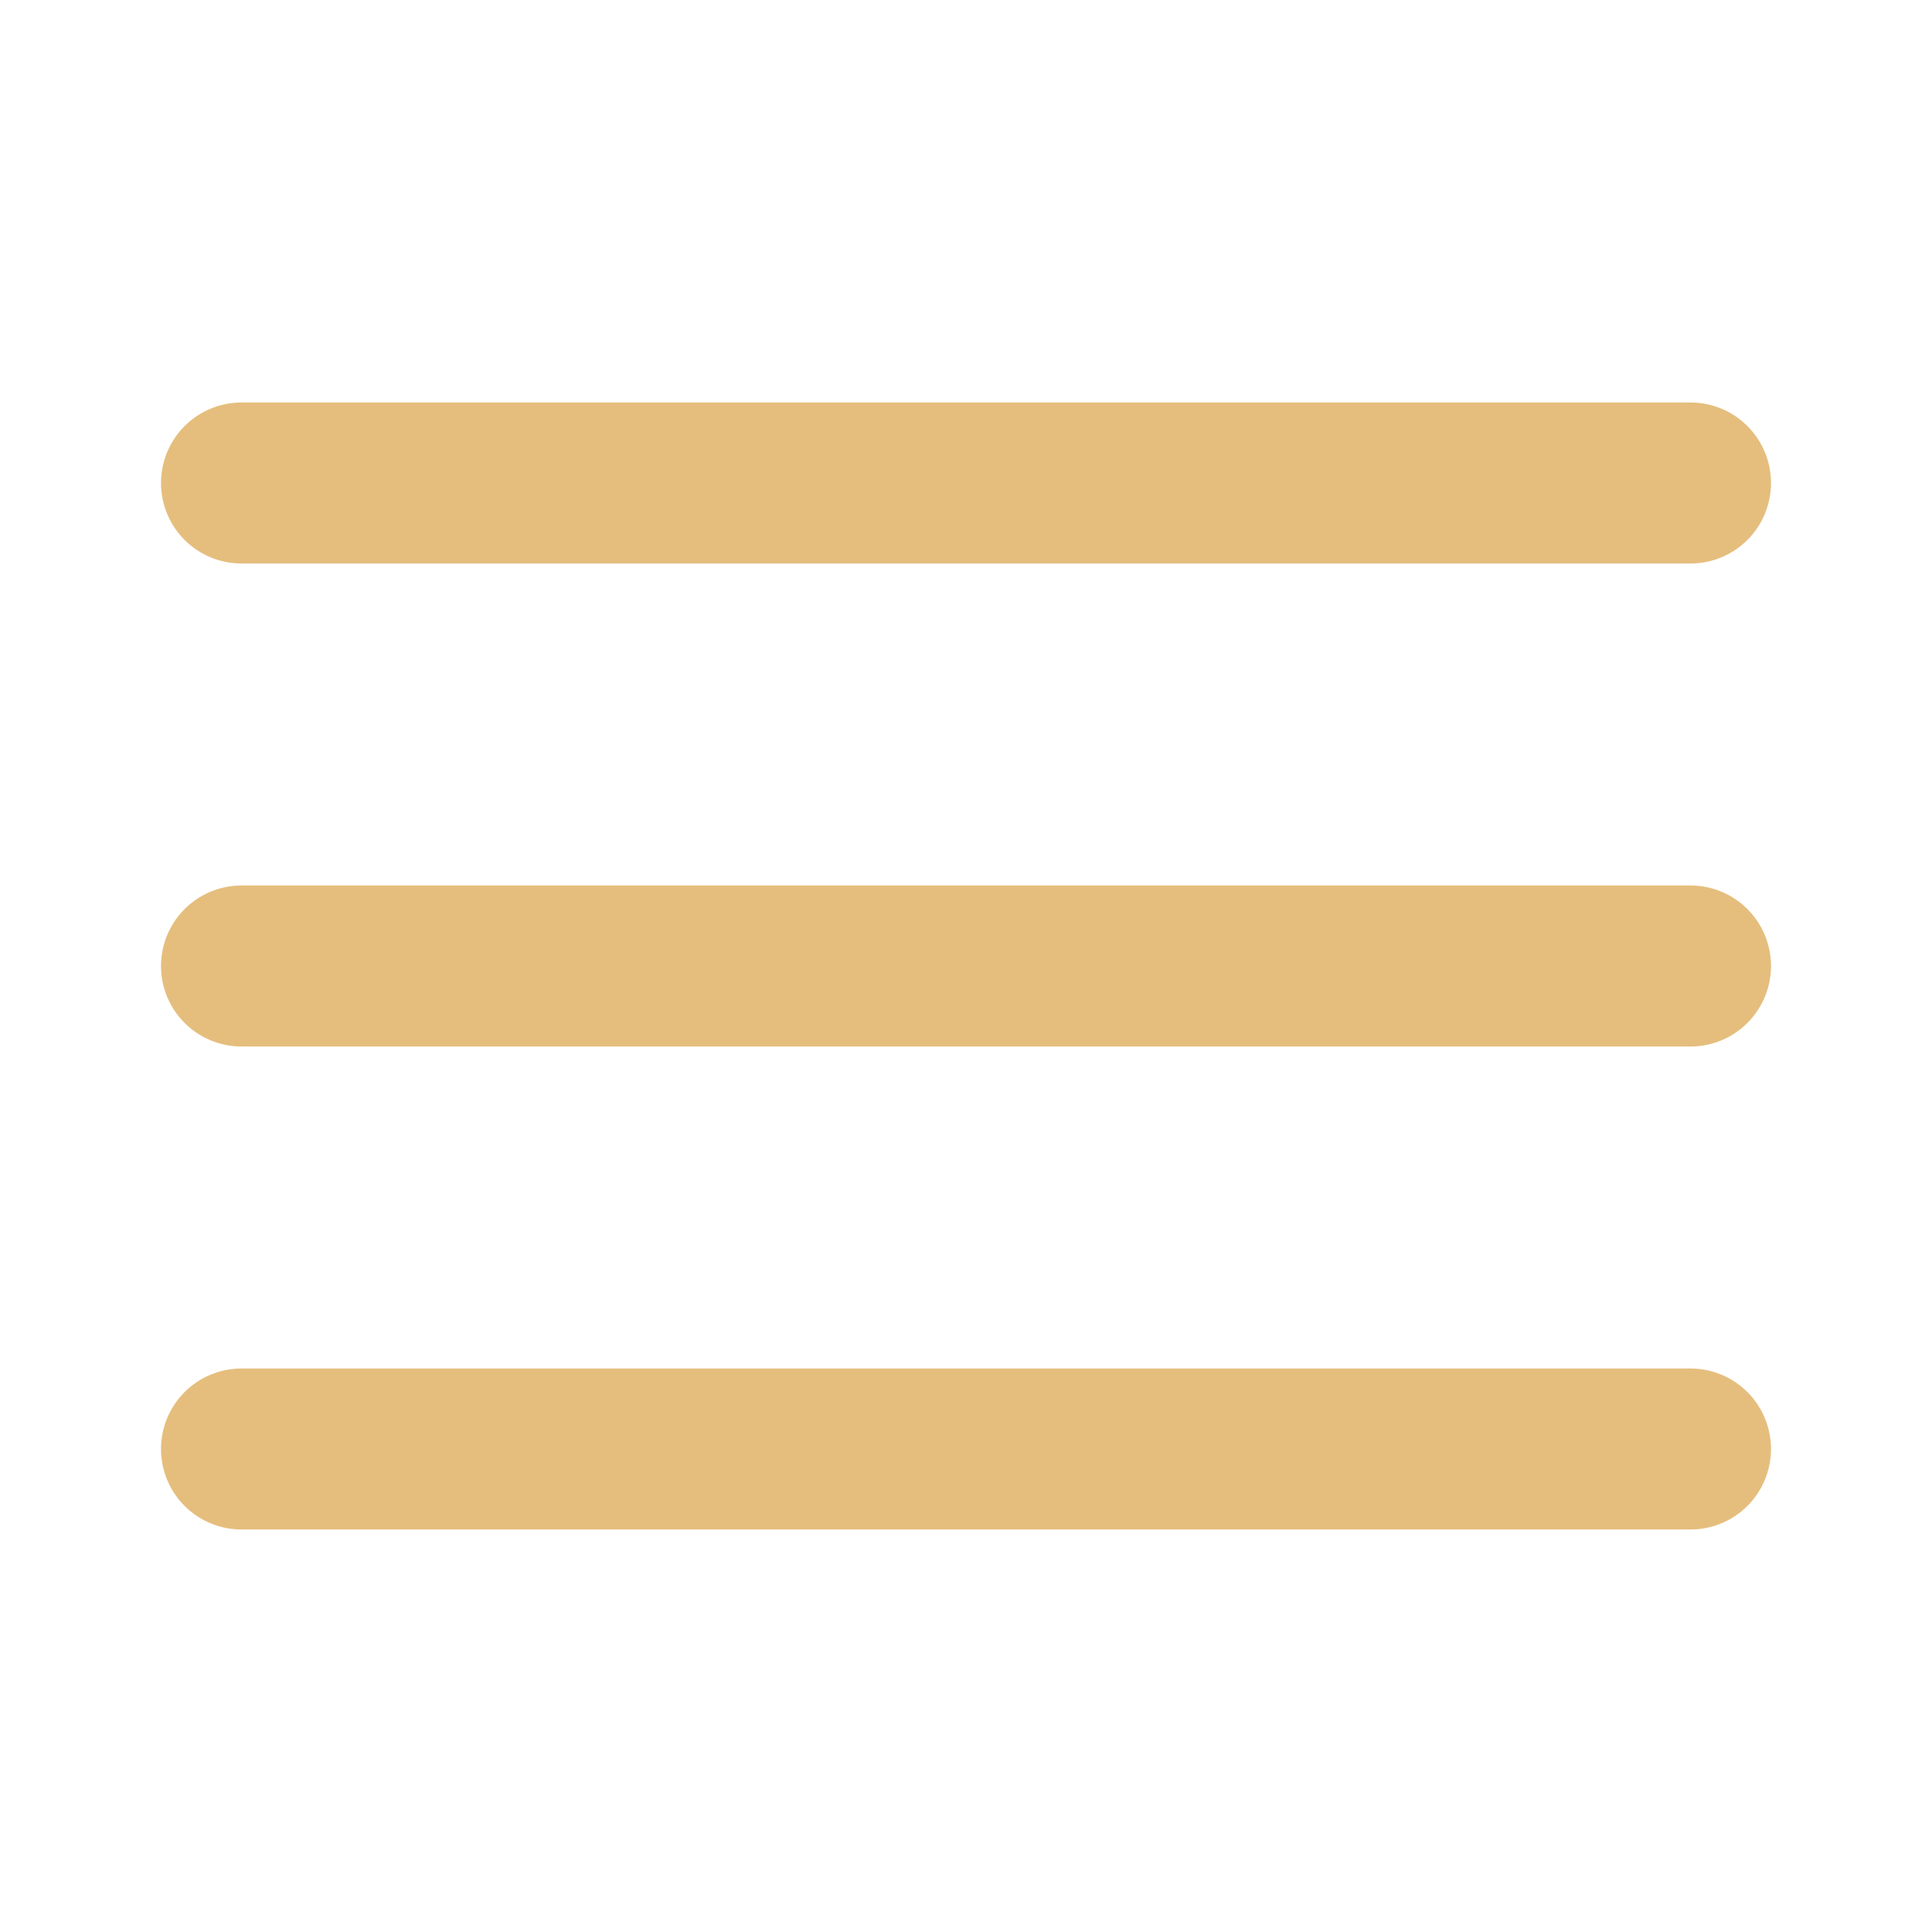
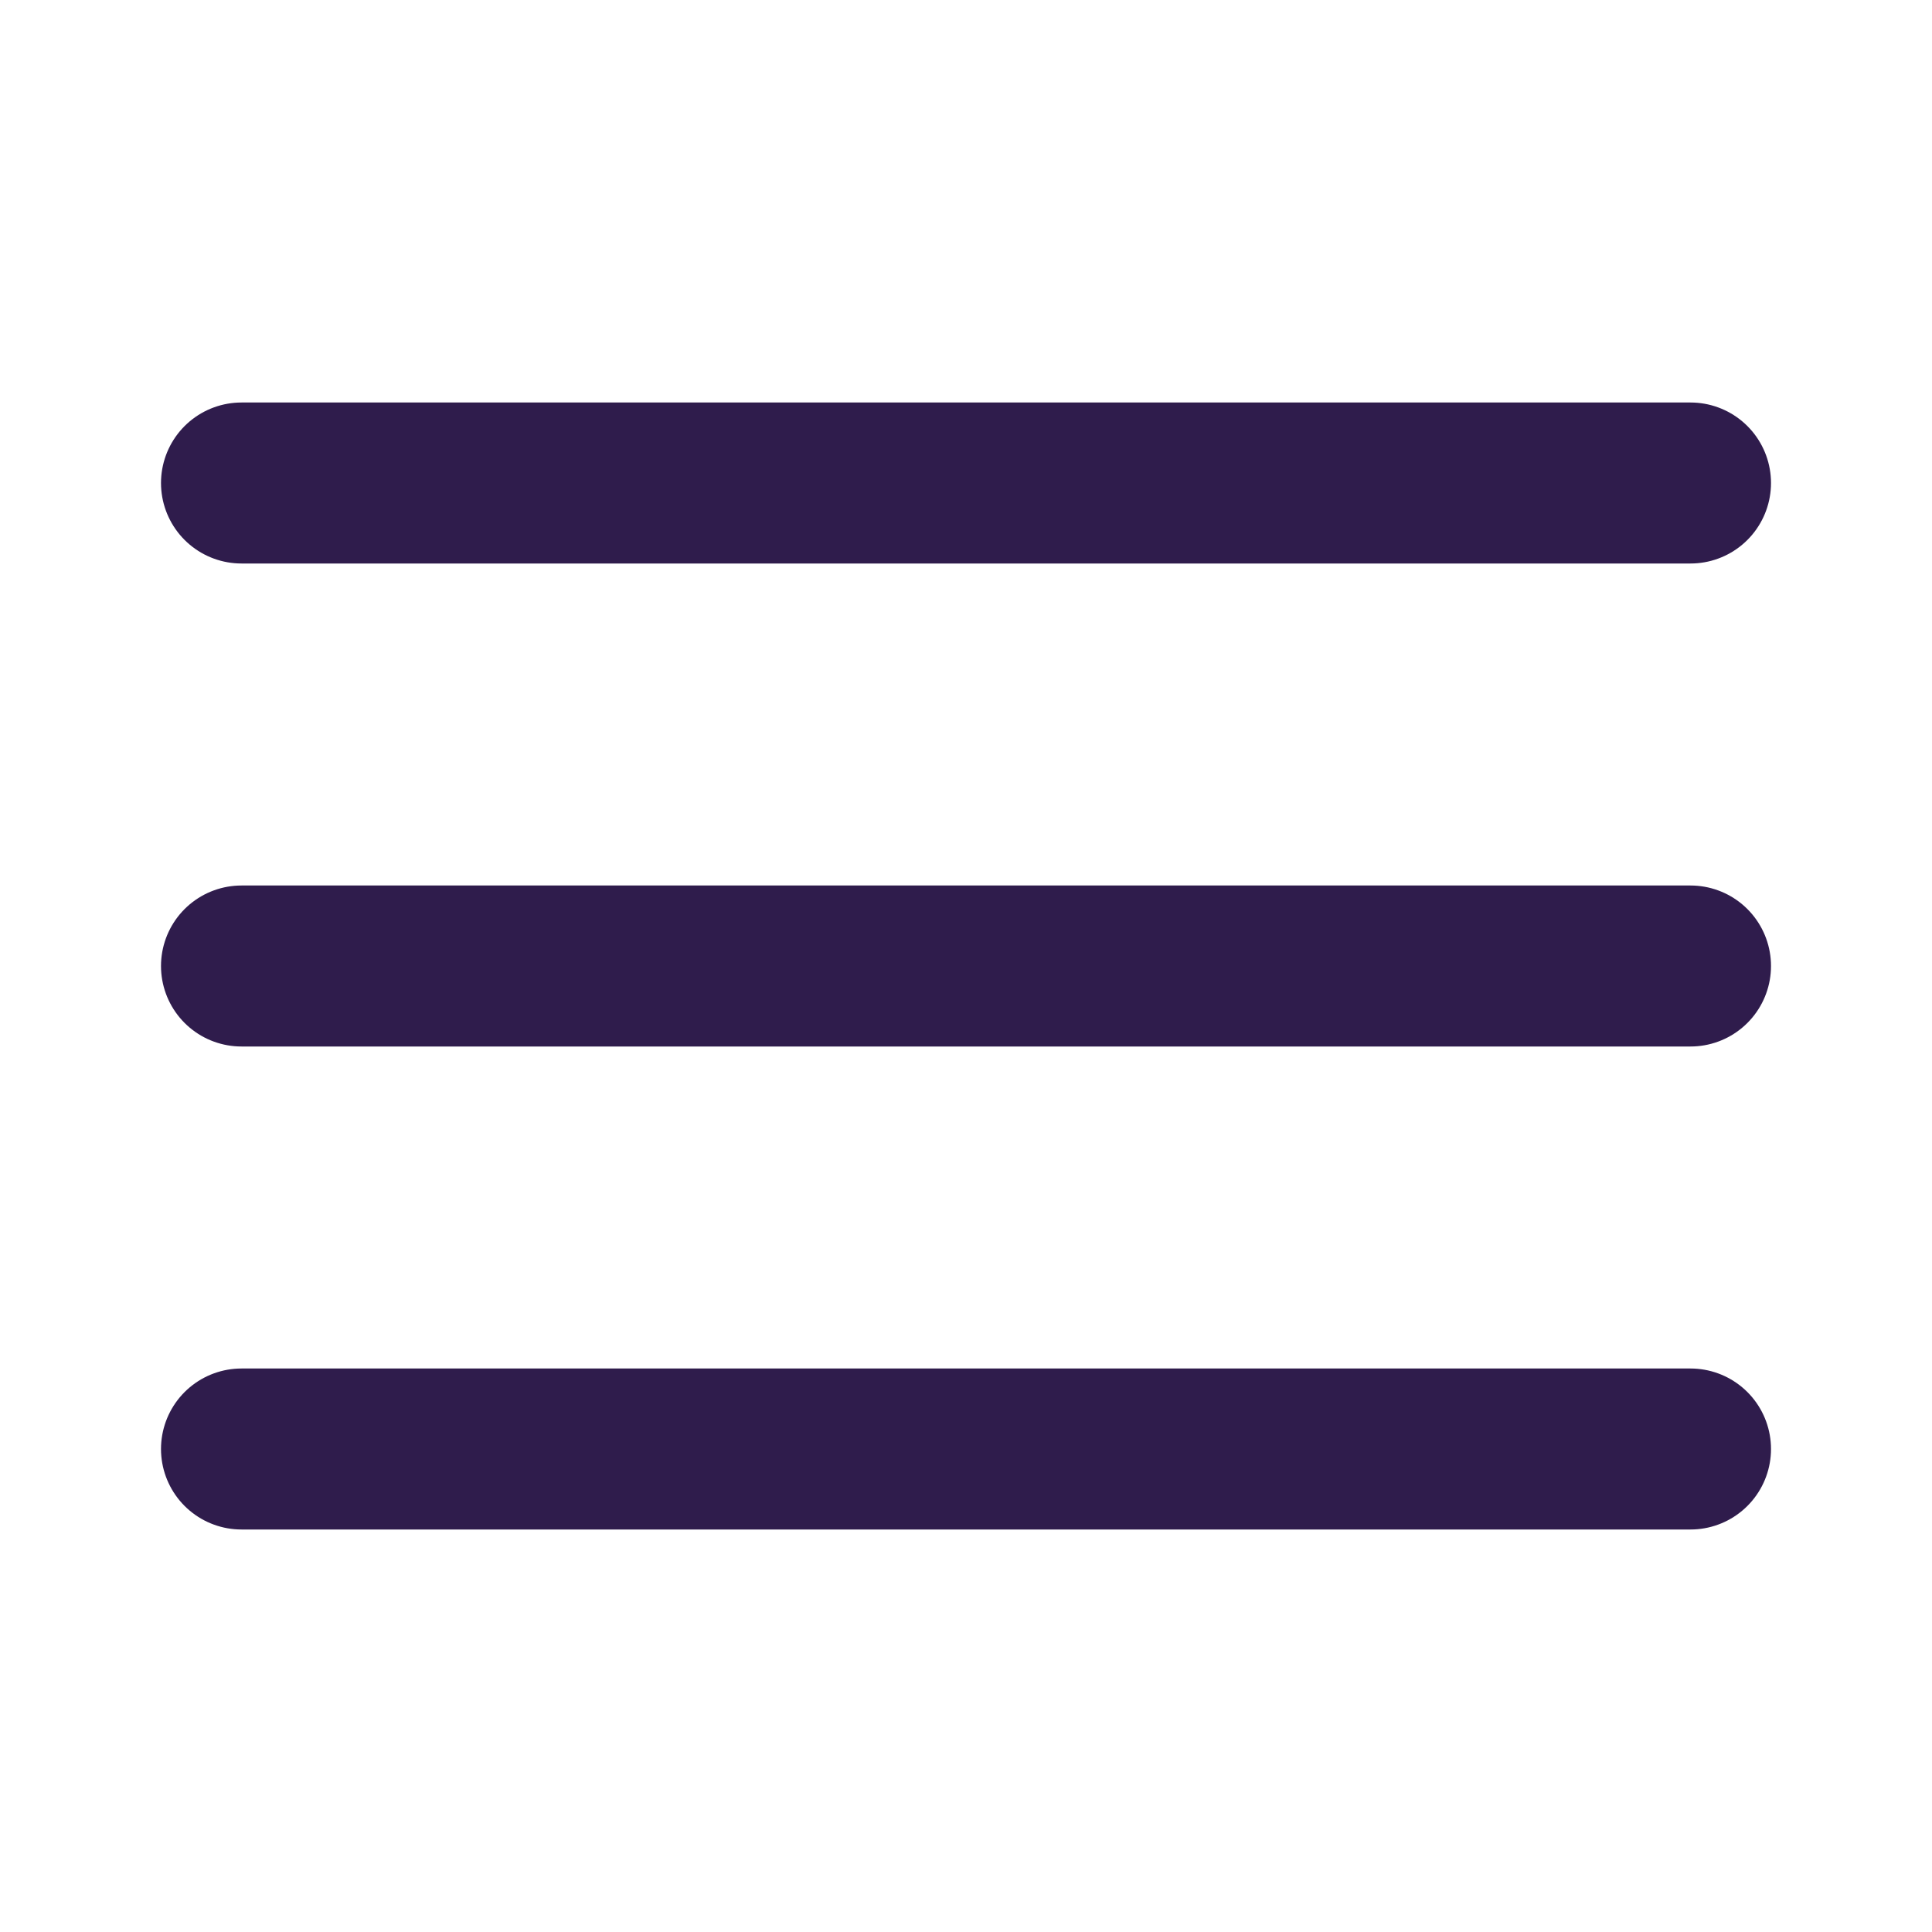
- <svg xmlns="http://www.w3.org/2000/svg" width="24" height="24" viewBox="0 0 24 24" fill="none" stroke="#E5BE7D" stroke-width="2" stroke-linecap="round" stroke-linejoin="round" class="feather feather-menu">
+ <svg xmlns="http://www.w3.org/2000/svg" width="24" height="24" viewBox="0 0 24 24" fill="none" stroke="#2F1C4C" stroke-width="2" stroke-linecap="round" stroke-linejoin="round" class="feather feather-menu">
  <line x1="3" y1="12" x2="21" y2="12" />
  <line x1="3" y1="6" x2="21" y2="6" />
  <line x1="3" y1="18" x2="21" y2="18" />
</svg>
